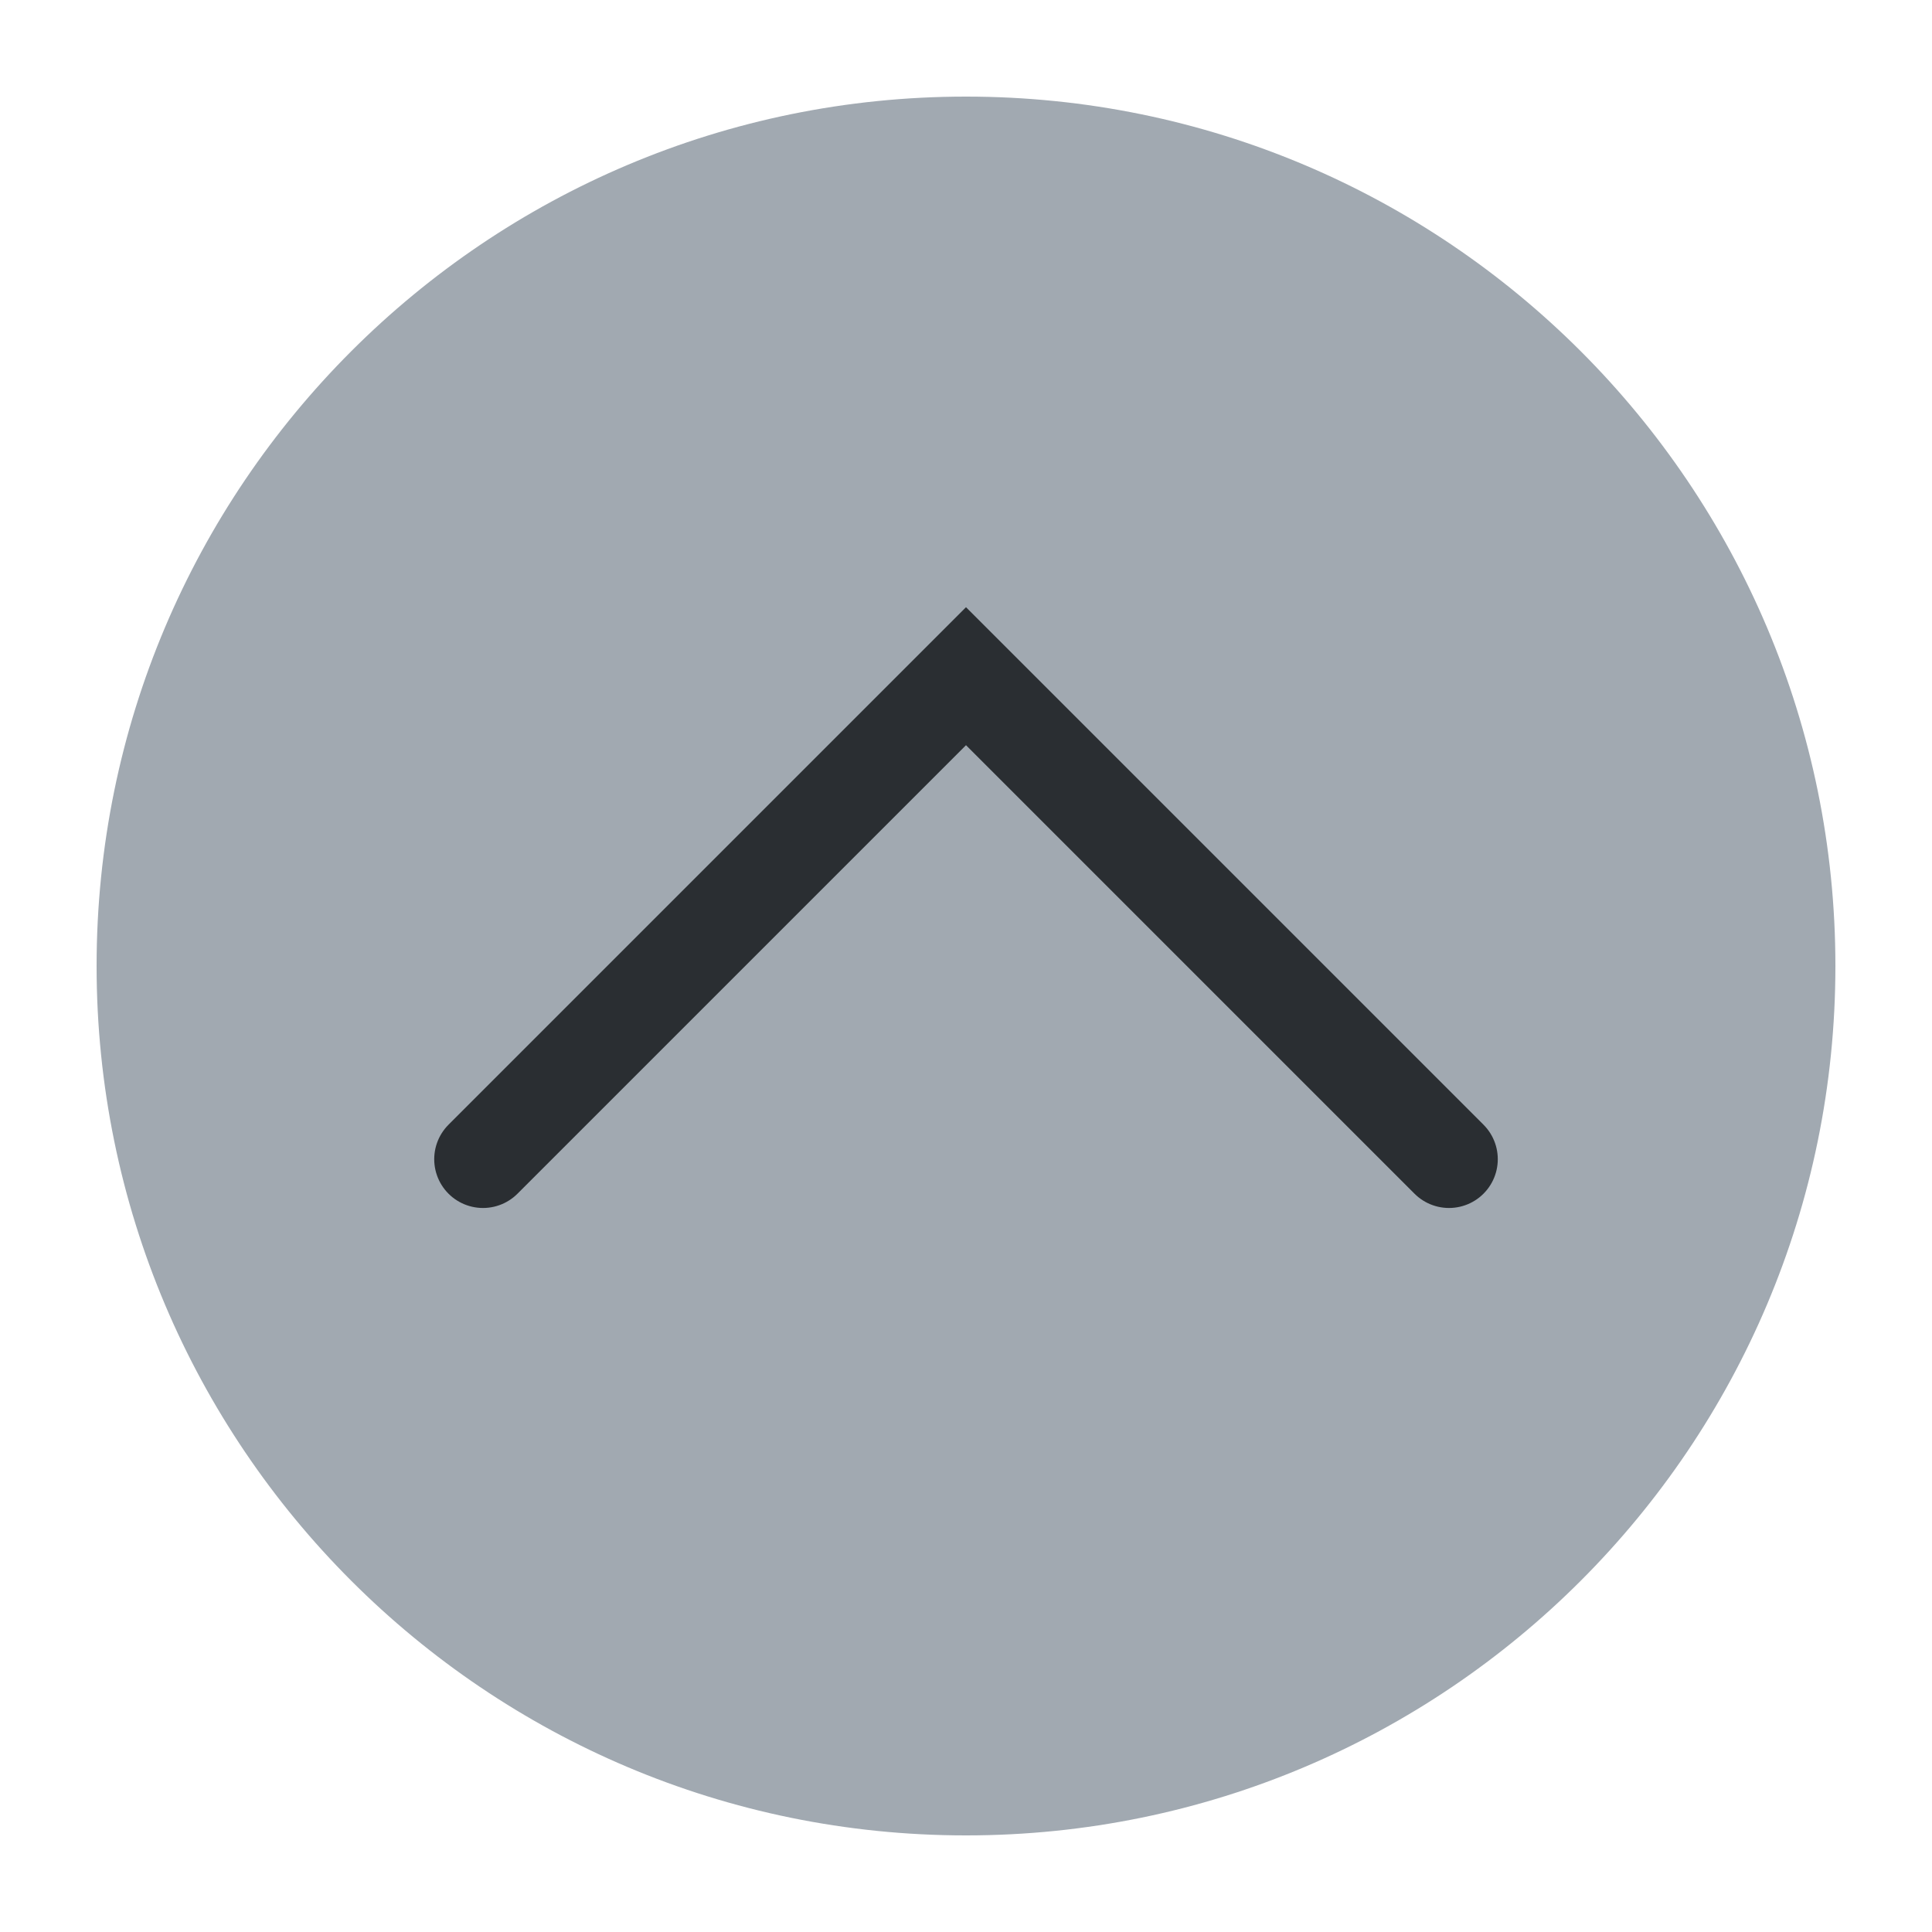
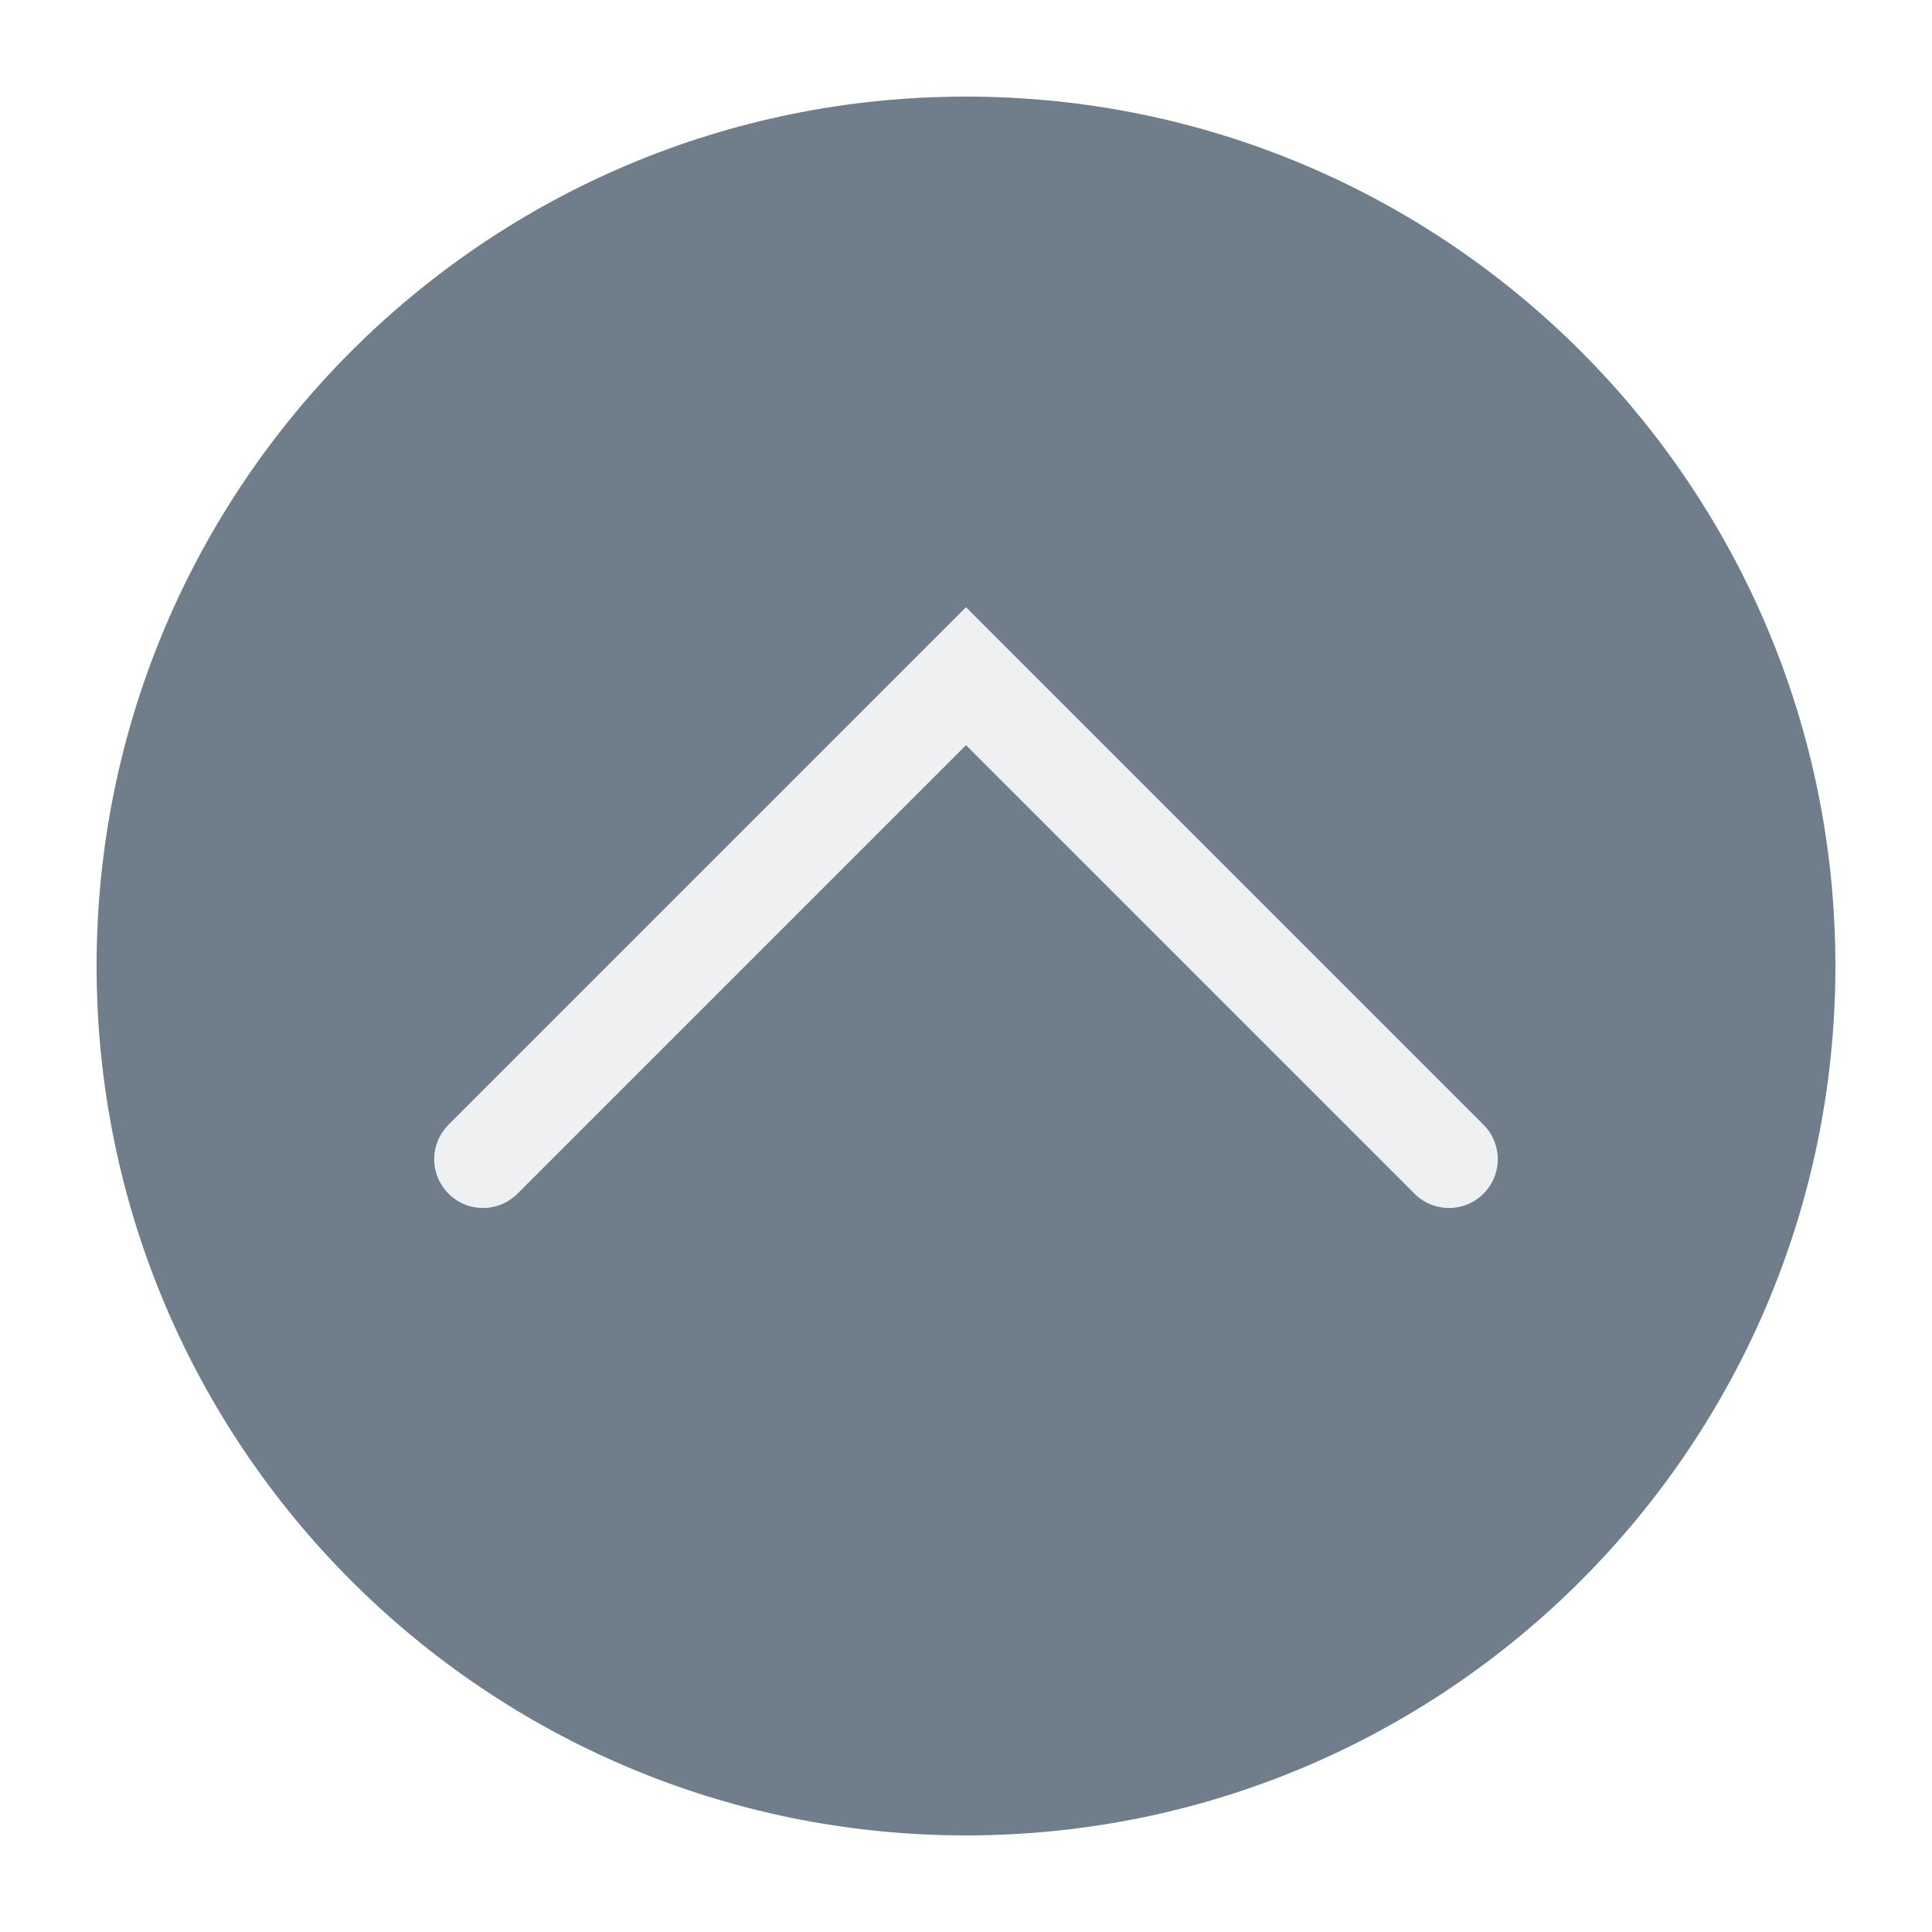
<svg xmlns="http://www.w3.org/2000/svg" viewBox="0 0 50 50" version="1.2" baseProfile="tiny">
  <defs>
</defs>
  <g fill="none" stroke="black" stroke-width="1" fill-rule="evenodd" stroke-linecap="square" stroke-linejoin="bevel">
-     <g fill="#a1a9b1" fill-opacity="1" stroke="none" transform="matrix(2.5,0,0,2.5,2.5,2.5)" font-family="JetBrainsMono Nerd Font" font-size="10" font-weight="400" font-style="normal">
+     <g fill="#707d8a" fill-opacity="1" stroke="none" transform="matrix(2.5,0,0,2.5,2.5,2.5)" font-family="JetBrainsMono Nerd Font" font-size="10" font-weight="400" font-style="normal">
      <circle cx="9" cy="9" r="9" />
    </g>
-     <g fill="none" stroke="#2a2e32" stroke-opacity="1" stroke-width="1.01" stroke-linecap="round" stroke-linejoin="miter" stroke-miterlimit="2" transform="matrix(2.5,0,0,2.5,2.5,2.5)" font-family="JetBrainsMono Nerd Font" font-size="10" font-weight="400" font-style="normal">
+     <g fill="none" stroke="#eff0f1" stroke-opacity="1" stroke-width="1.01" stroke-linecap="round" stroke-linejoin="miter" stroke-miterlimit="2" transform="matrix(2.5,0,0,2.5,2.5,2.5)" font-family="JetBrainsMono Nerd Font" font-size="10" font-weight="400" font-style="normal">
      <polyline fill="none" vector-effect="none" points="4,11 9,6 14,11 " />
    </g>
    <g fill="none" stroke="#000000" stroke-opacity="1" stroke-width="1" stroke-linecap="square" stroke-linejoin="bevel" transform="matrix(1,0,0,1,0,0)" font-family="JetBrainsMono Nerd Font" font-size="10" font-weight="400" font-style="normal">
</g>
  </g>
</svg>
